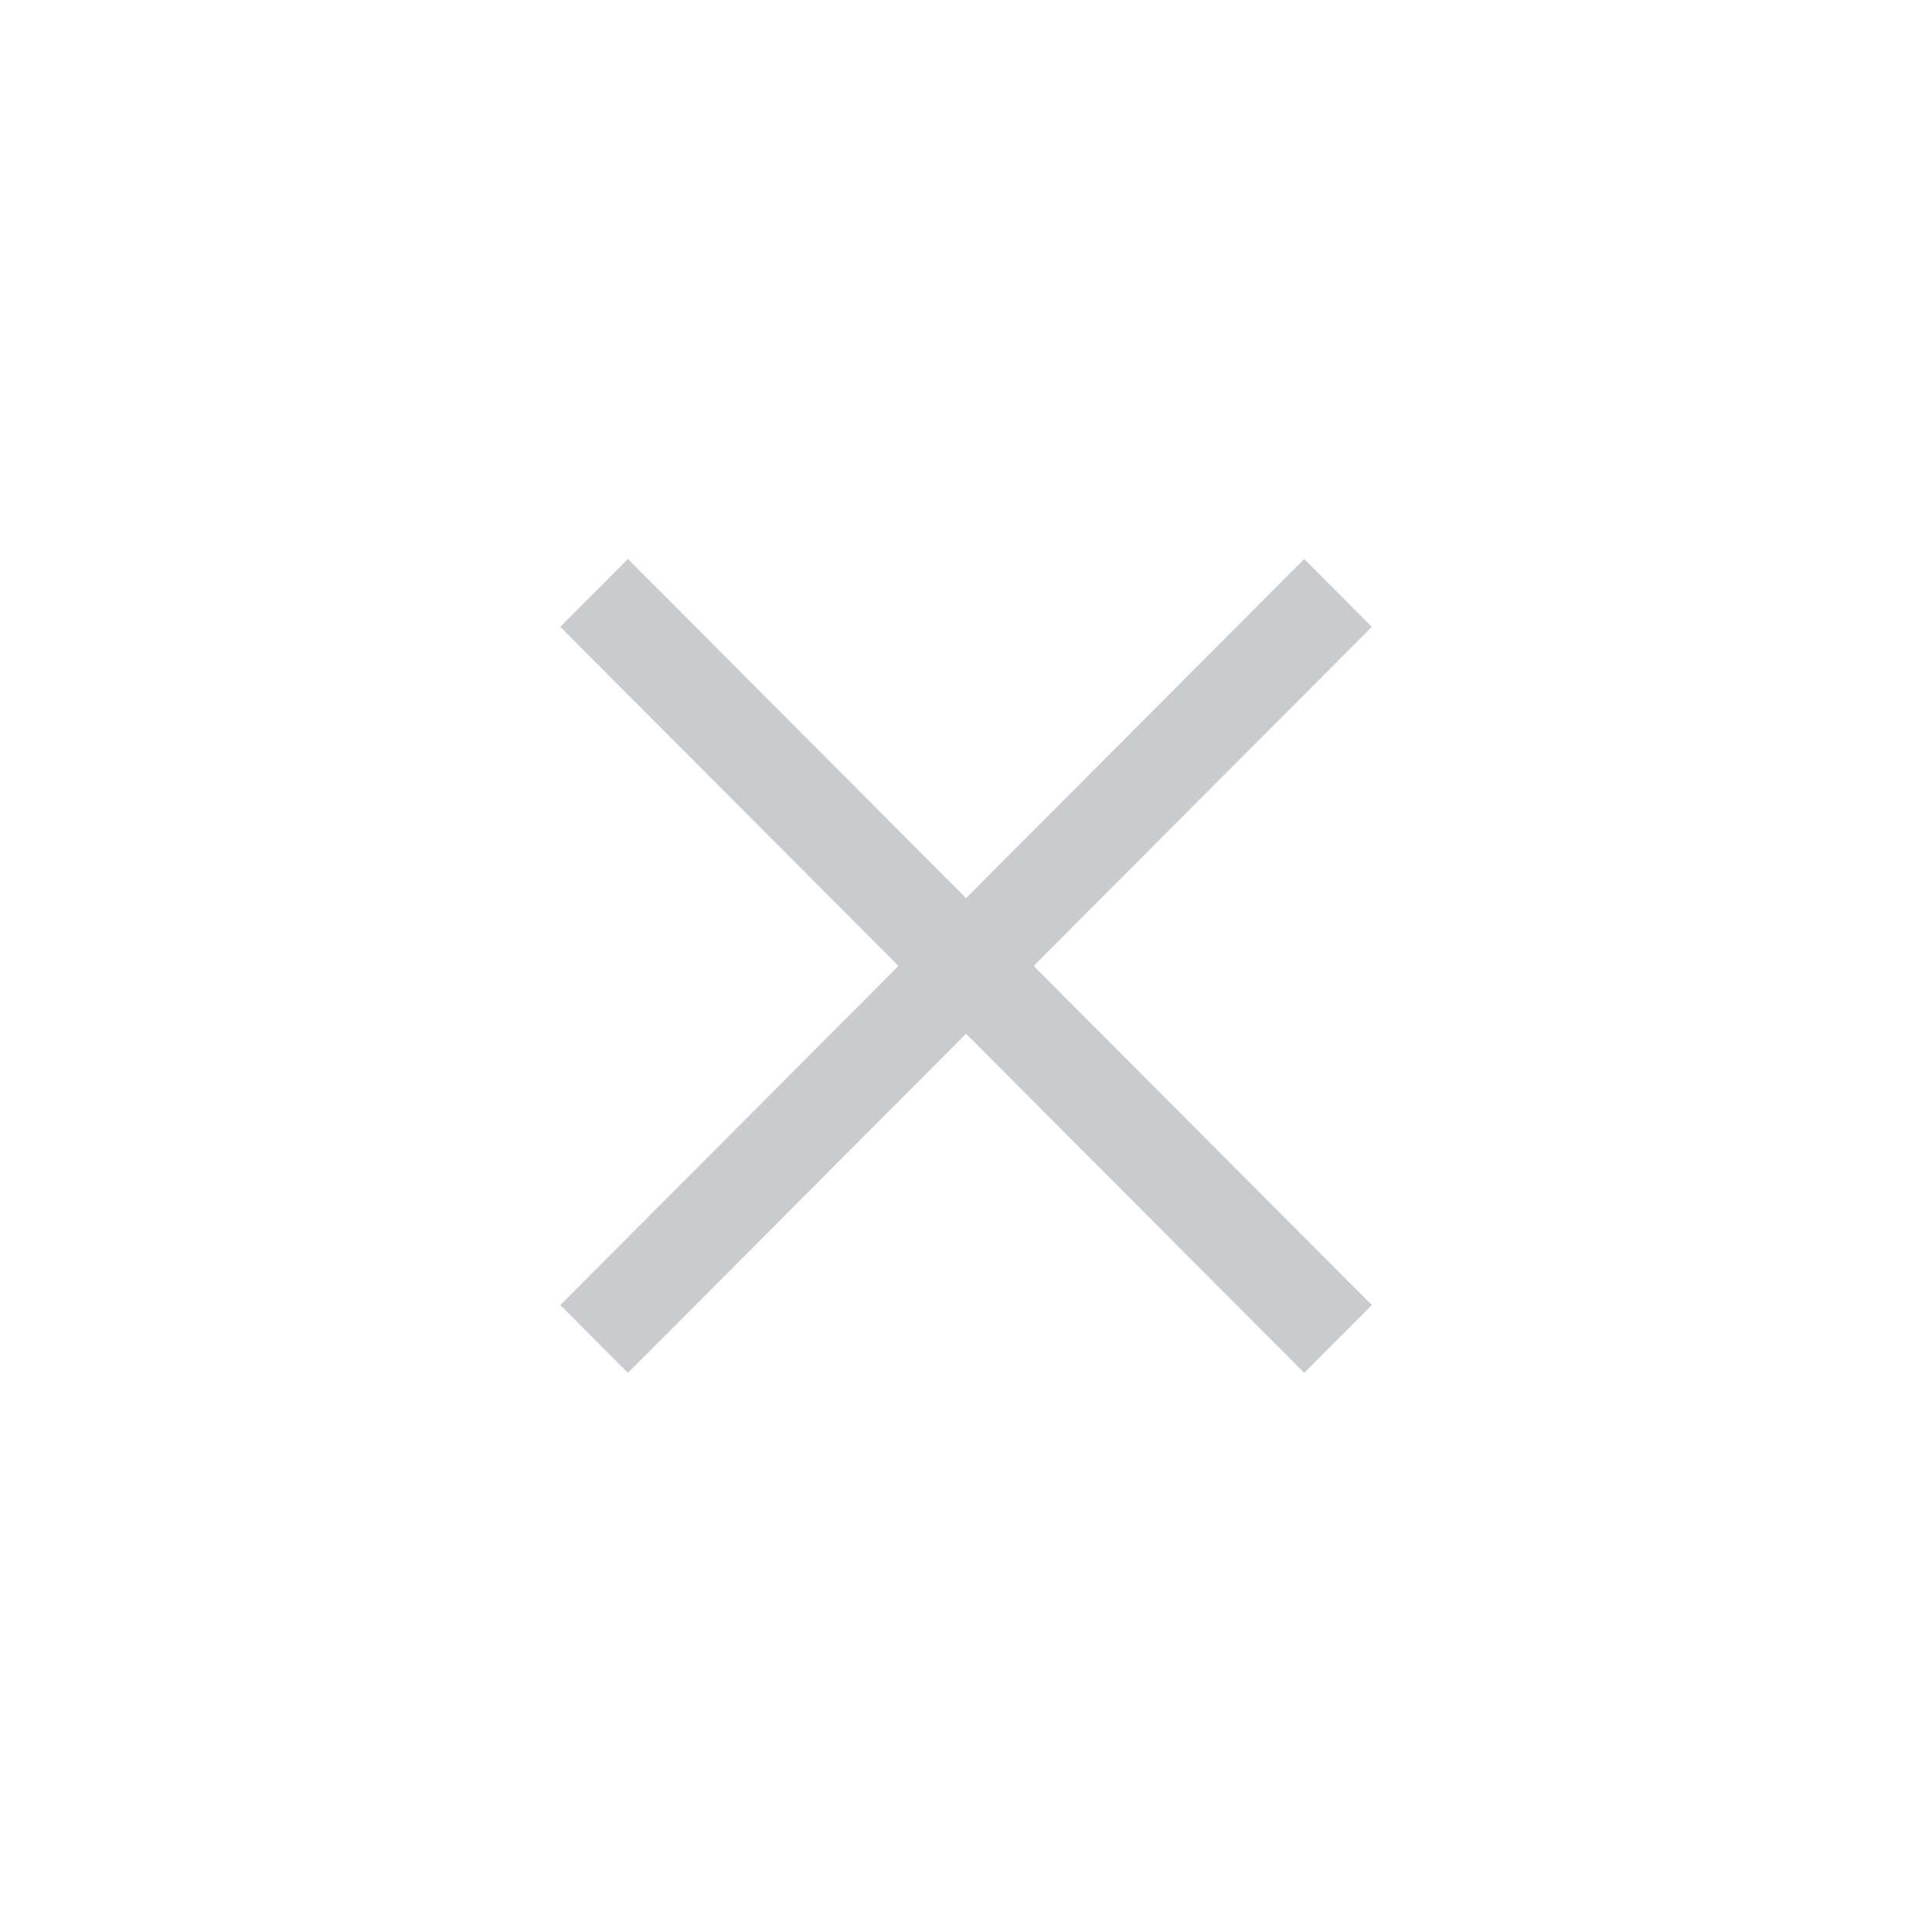
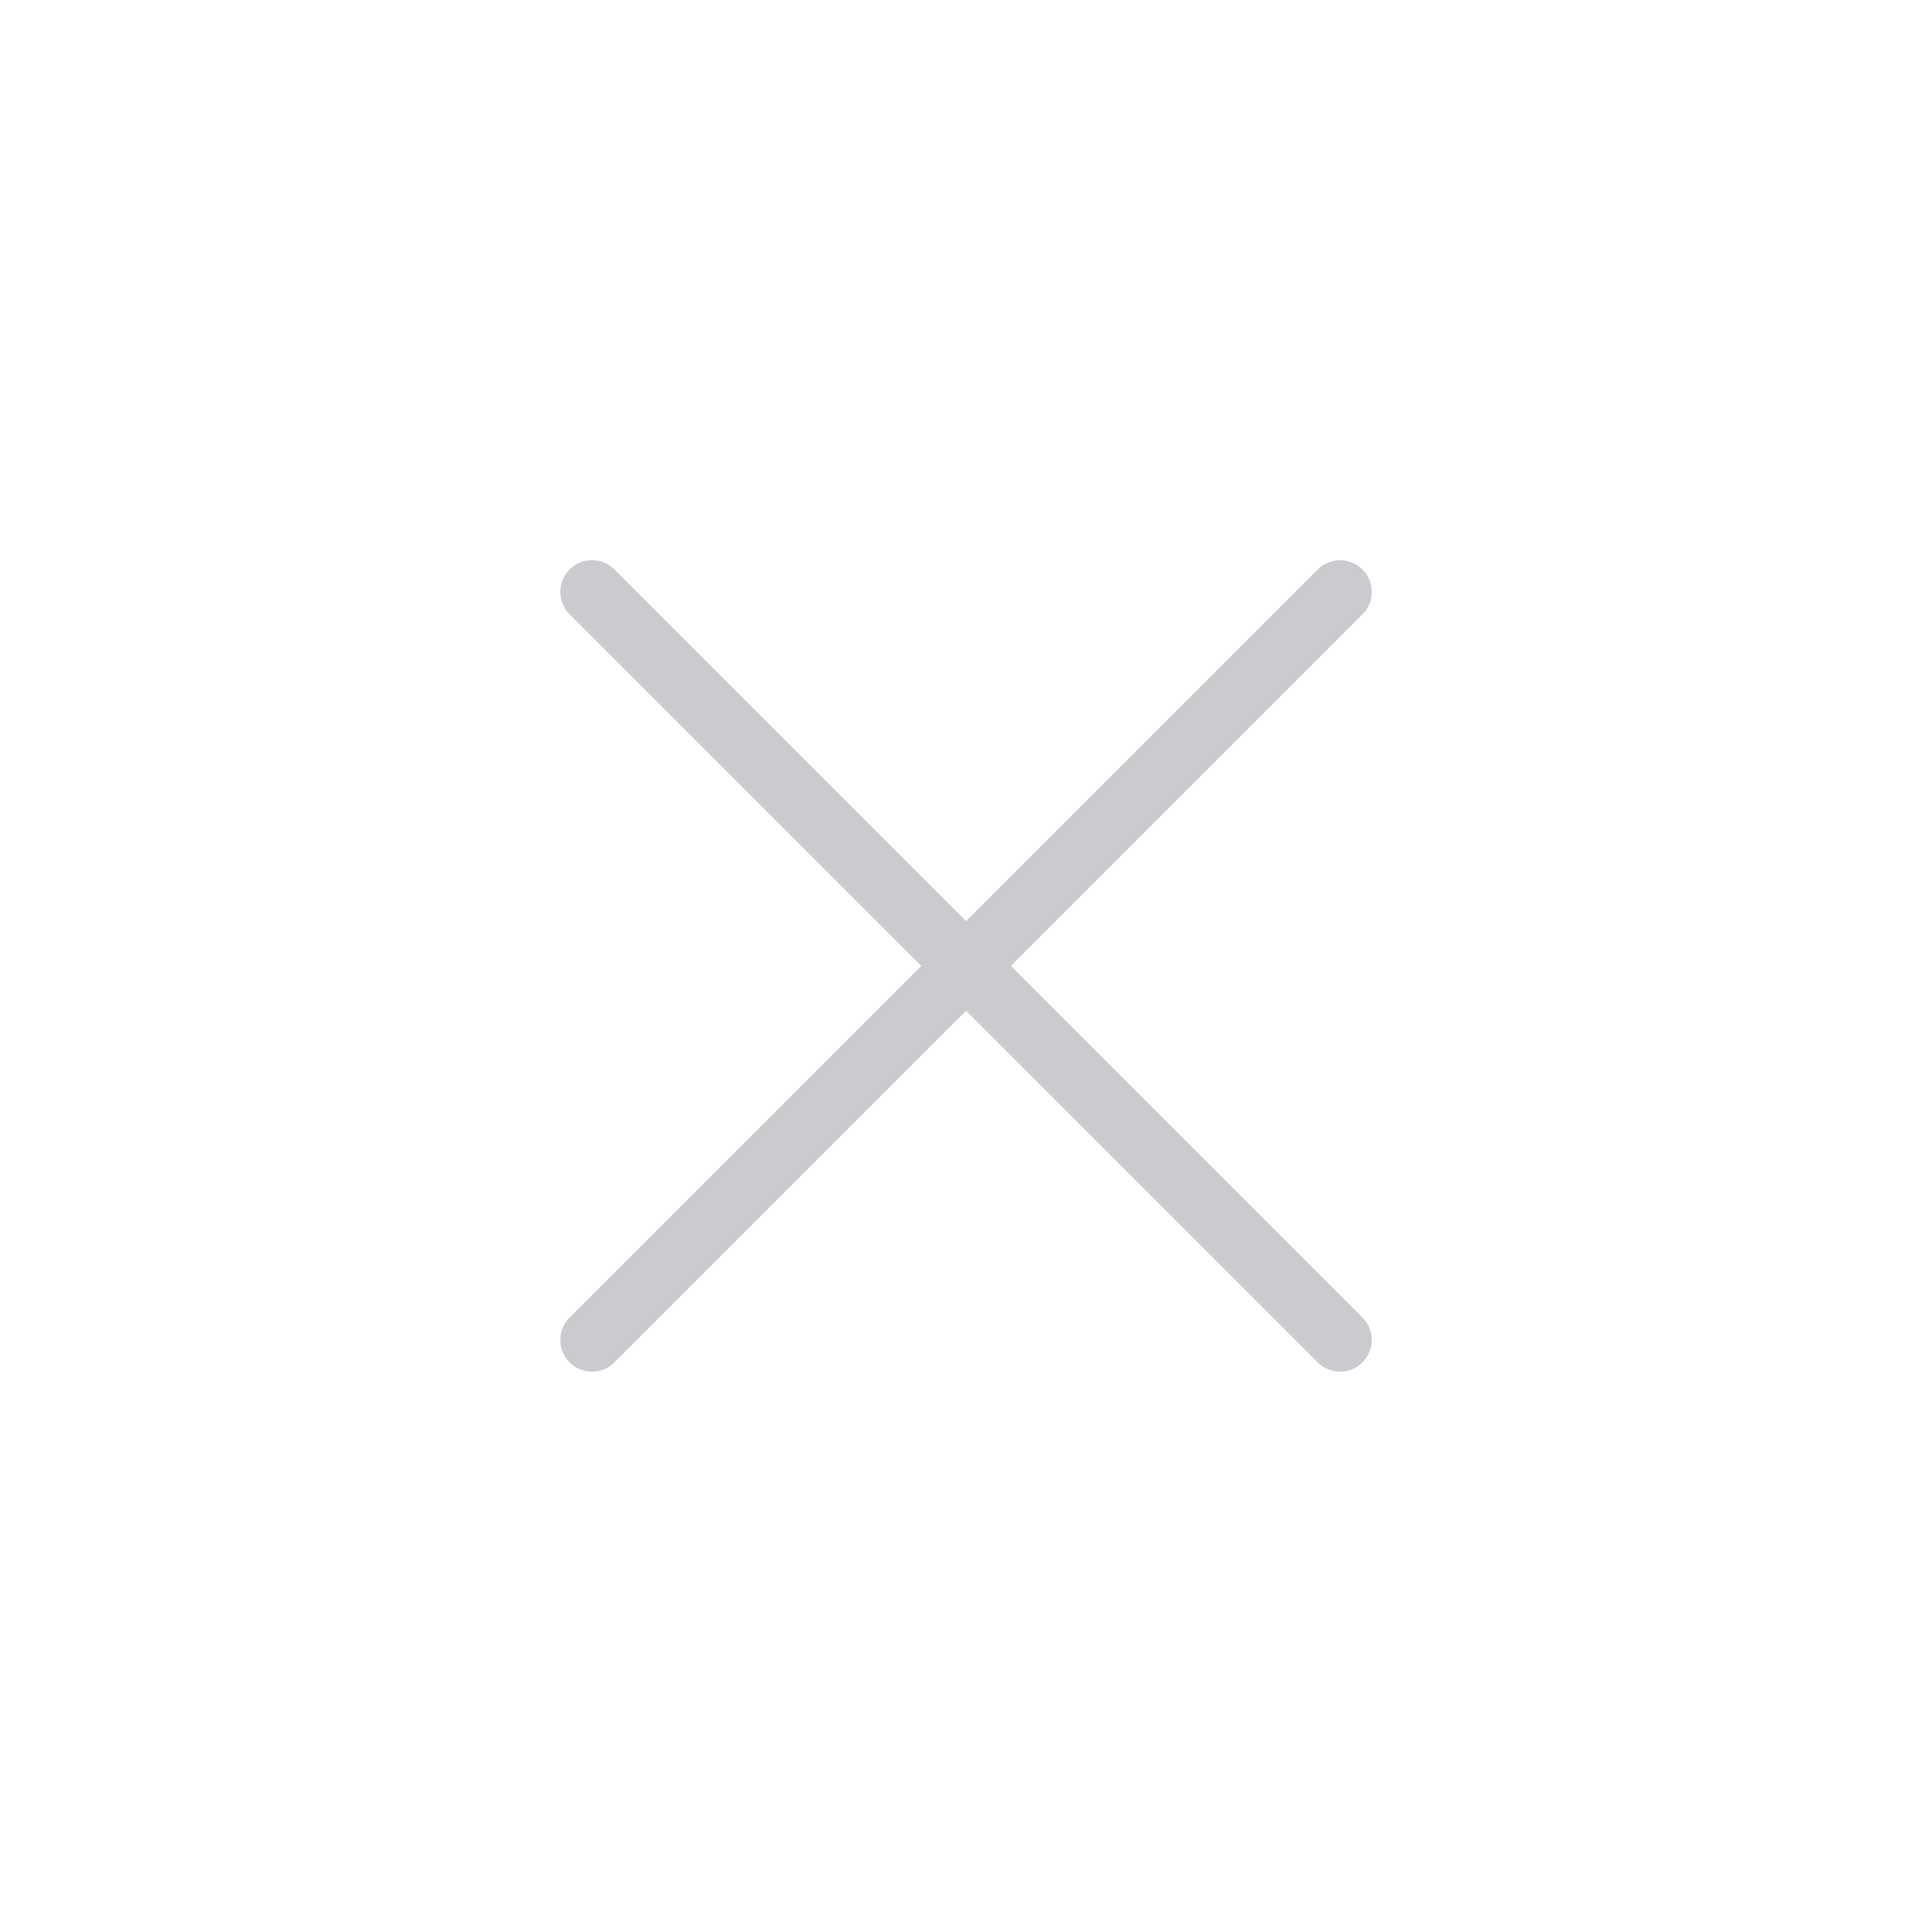
<svg xmlns="http://www.w3.org/2000/svg" id="svg8" version="1.1" viewBox="0 0 7.937 7.938" height="30" width="30">
  <defs id="defs2" />
  <g transform="translate(0,-289.0625)" id="layer1">
    <g transform="matrix(0.2645833,0,0,0.2645833,11.89587,2.95642)" id="4" />
    <g transform="matrix(0.2645833,0,0,0.2645833,8.257853,2.602067)" id="4-7" />
    <rect style="opacity:0;fill:#000000;fill-opacity:1;stroke:none;stroke-width:0.184;stroke-linejoin:miter;stroke-miterlimit:4;stroke-dasharray:none;stroke-opacity:1;paint-order:markers stroke fill" id="rect1569-36" width="6.209" height="6.227" x="0.864" y="289.918" ry="6.5889685e-06" />
-     <polygon style="fill:#cacbce;fill-opacity:1" transform="matrix(0.3922627,0,0,0.393394,-3.974569,285.065)" points="24.146,17.063 20.958,20.25 24.146,23.438 24.5,23.792 23.792,24.5 23.438,24.146 20.25,20.958 17.063,24.146 16.708,24.5 16,23.792 16.354,23.438 19.542,20.25 16.354,17.063 16,16.708 16.708,16 17.063,16.354 20.25,19.542 23.438,16.354 23.792,16 24.5,16.708 " id="polygon2562" />
+     <g id="g6" transform="matrix(0.0065117,0,0,0.00651172,2.301751,291.3642)" style="fill:#CACBCE;fill-opacity:1">
+       <g id="g4" style="fill:#CACBCE;fill-opacity:1">
+         <path d="M 284.286,256.002 506.143,34.144 c 7.811,-7.811 7.811,-20.475 0,-28.285 -7.811,-7.81 -20.475,-7.811 -28.285,0 L 256,227.717 34.143,5.859 c -7.811,-7.811 -20.475,-7.811 -28.285,0 -7.81,7.811 -7.811,20.475 0,28.285 L 227.715,256.001 5.858,477.859 c -7.811,7.811 -7.811,20.475 0,28.285 3.905,3.905 9.024,5.857 14.143,5.857 5.119,0 10.237,-1.952 14.143,-5.857 L 256,284.287 477.857,506.144 c 3.905,3.905 9.024,5.857 14.143,5.857 5.119,0 10.237,-1.952 14.143,-5.857 7.811,-7.811 7.811,-20.475 0,-28.285 z" id="path2-3" style="fill:#CACBCE;fill-opacity:1" />
+       </g>
+     </g>
  </g>
</svg>
